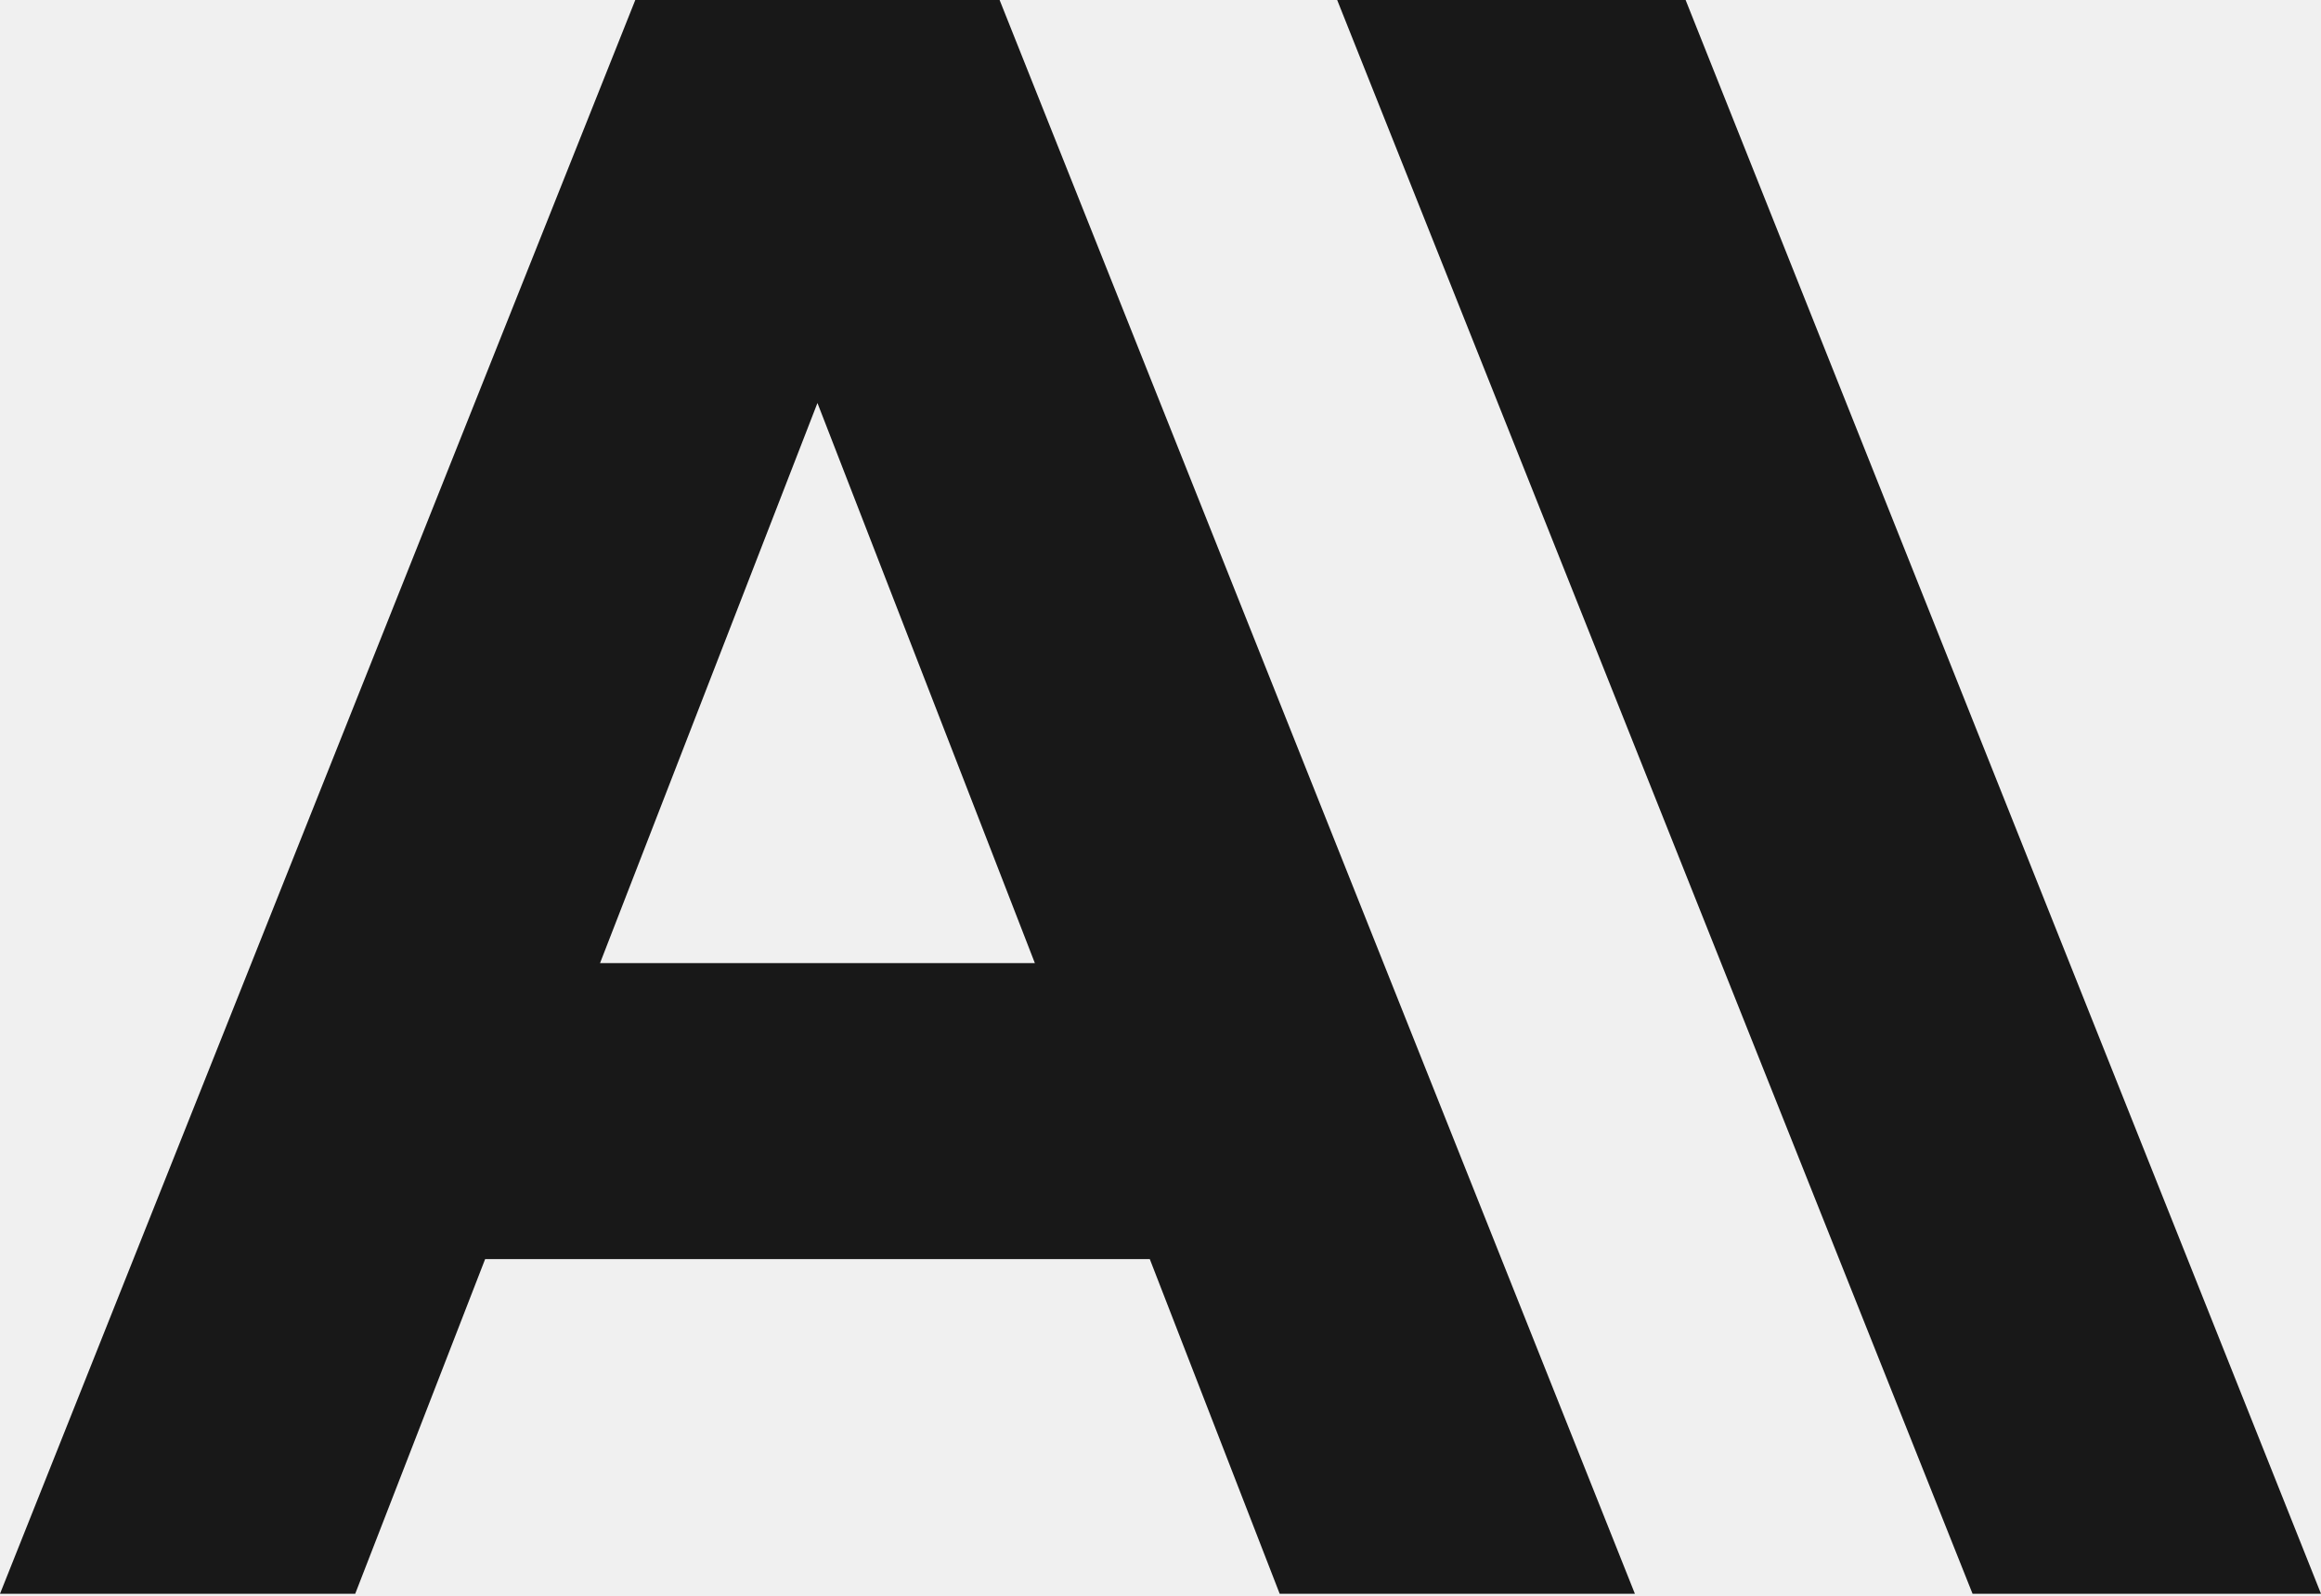
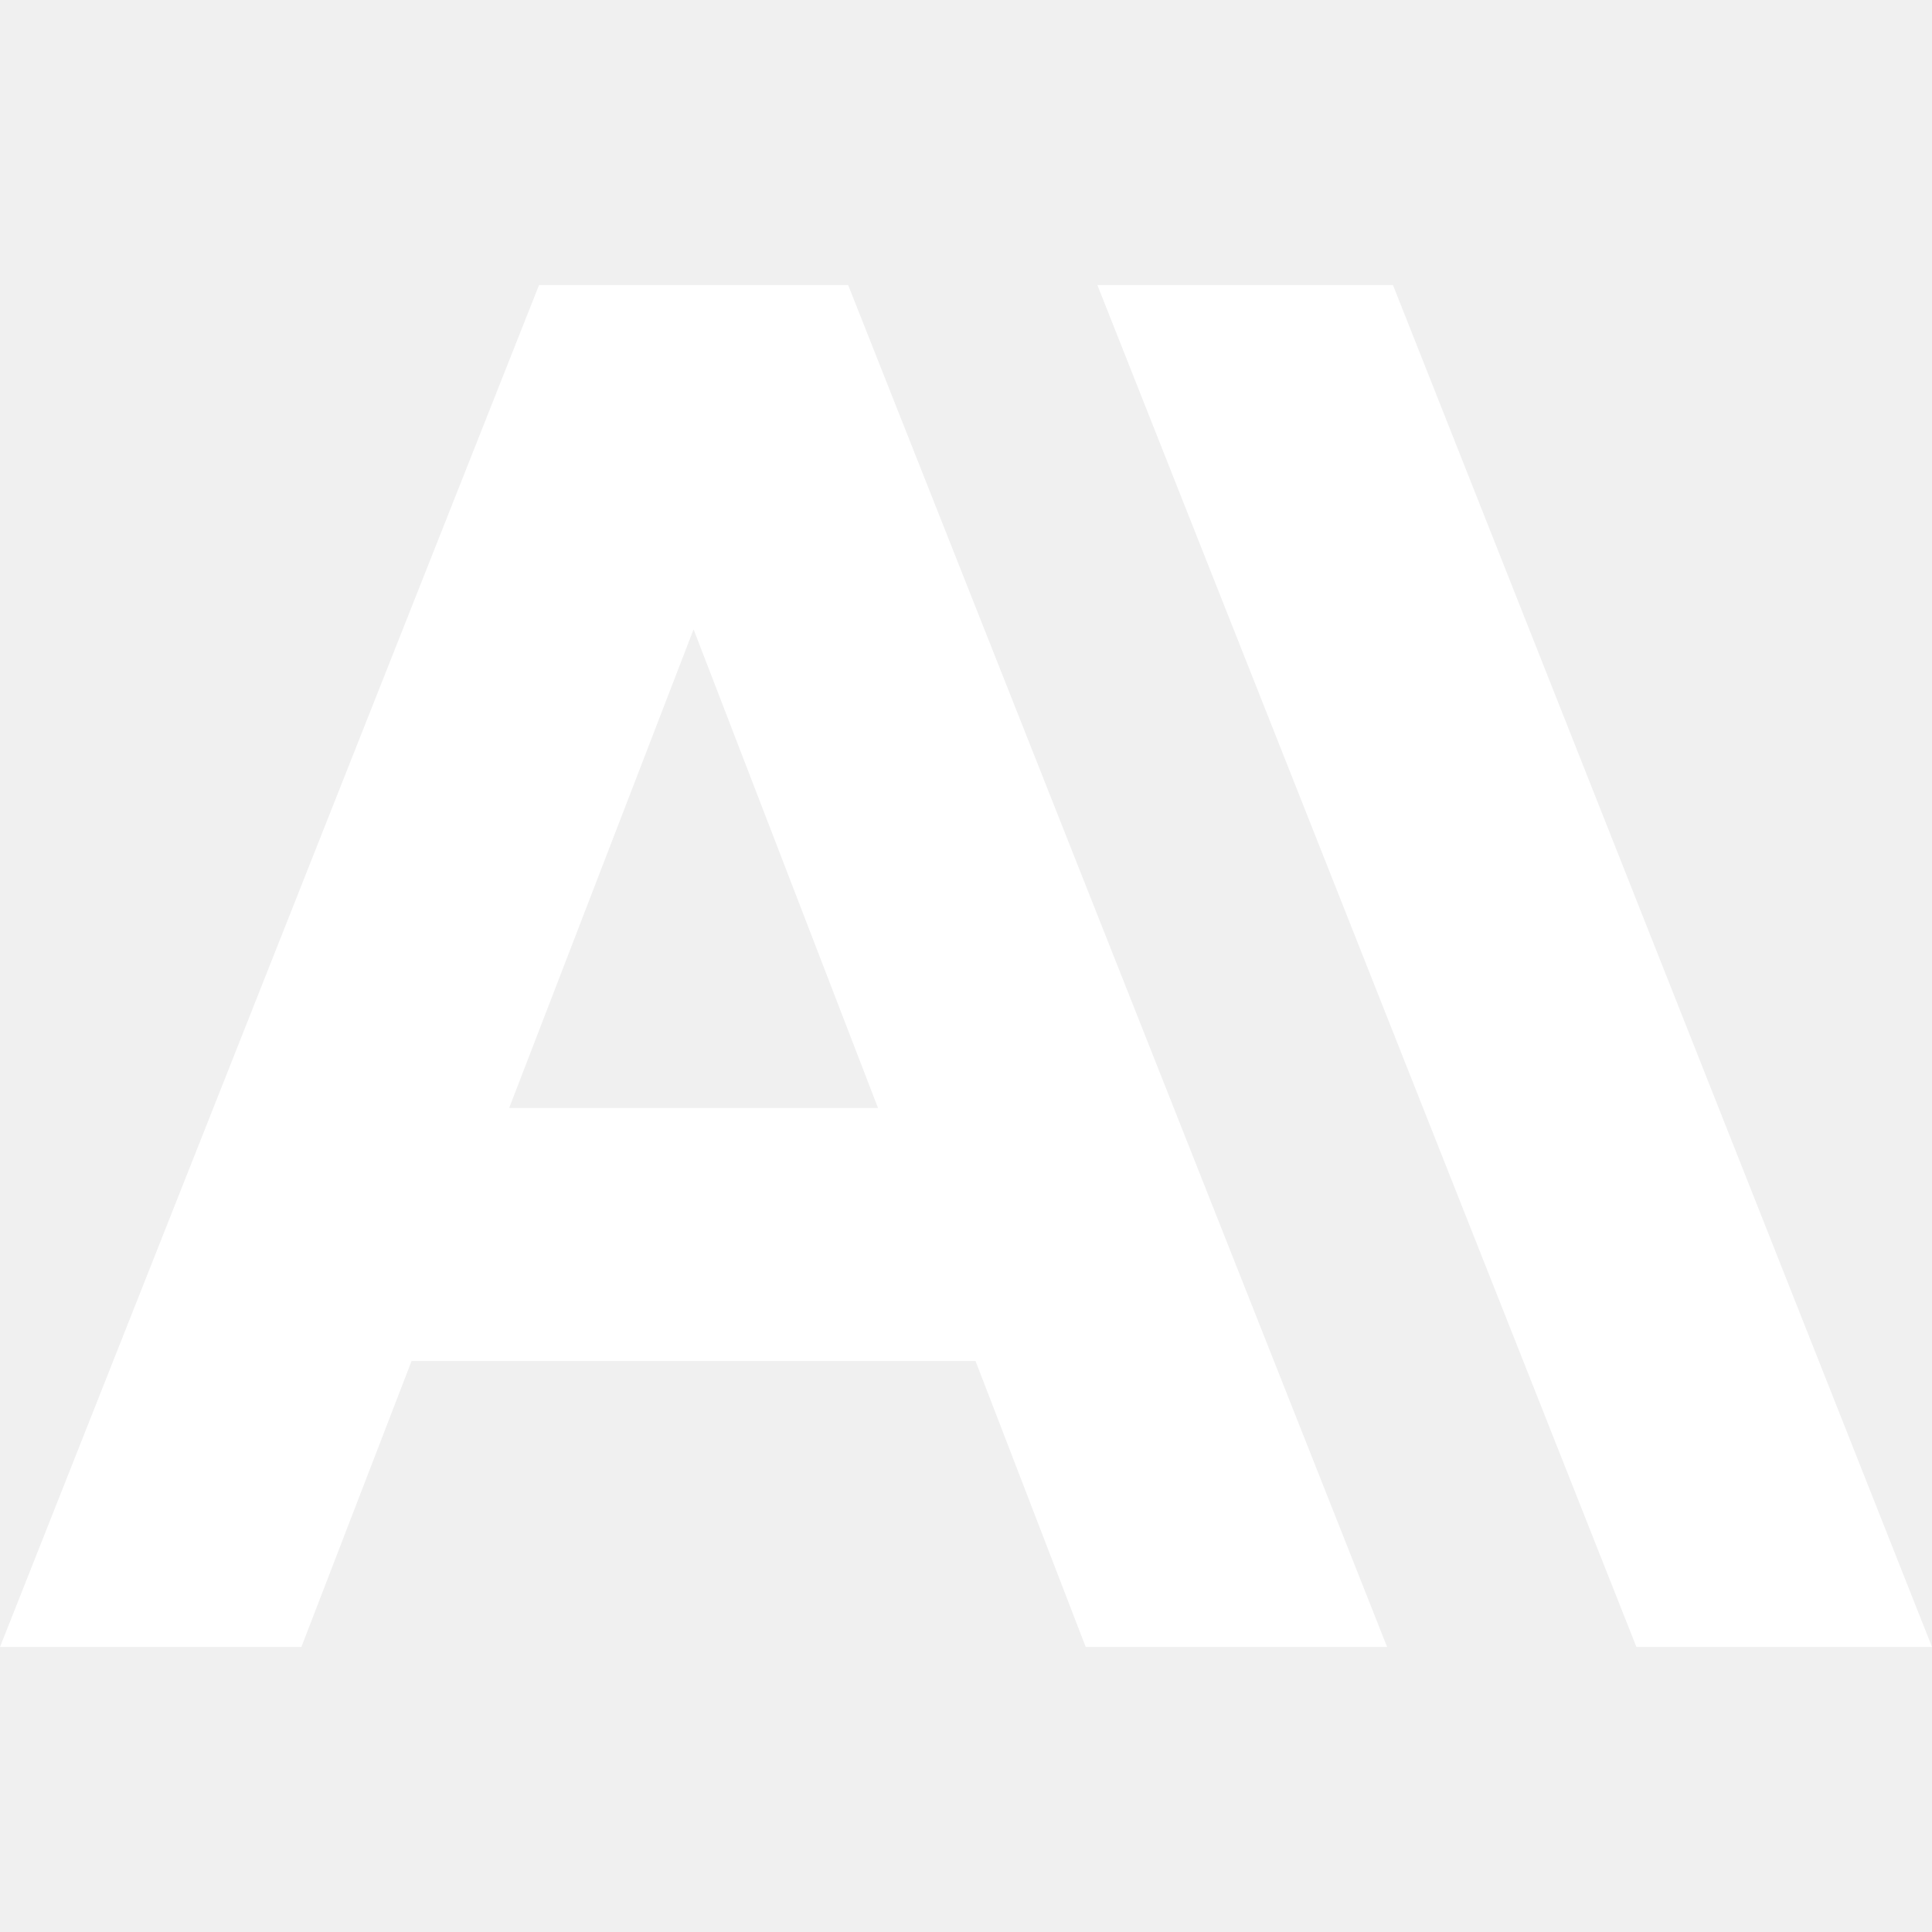
- <svg xmlns="http://www.w3.org/2000/svg" width="256px" height="176px" viewBox="0 0 256 176" version="1.1" preserveAspectRatio="xMidYMid">
-   <g fill="#181818">
-     <path d="M147.487,0 C147.487,0 217.568,175.78 217.568,175.78 C217.568,175.78 256,175.78 256,175.78 C256,175.78 185.919,0 185.919,0 C185.919,0 147.487,0 147.487,0 C147.487,0 147.487,0 147.487,0 Z" />
-     <path d="M66.183,106.221 C66.183,106.221 90.162,44.447 90.162,44.447 C90.162,44.447 114.142,106.221 114.142,106.221 C114.142,106.221 66.183,106.221 66.183,106.221 C66.183,106.221 66.183,106.221 66.183,106.221 Z M70.071,0 C70.071,0 0,175.78 0,175.78 C0,175.78 39.179,175.78 39.179,175.78 C39.179,175.78 53.51,138.866 53.51,138.866 C53.51,138.866 126.818,138.866 126.818,138.866 C126.818,138.866 141.146,175.78 141.146,175.78 C141.146,175.78 180.325,175.78 180.325,175.78 C180.325,175.78 110.254,0 110.254,0 C110.254,0 70.071,0 70.071,0 C70.071,0 70.071,0 70.071,0 Z" />
-   </g>
+ <svg xmlns="http://www.w3.org/2000/svg" fill="#ffffff" role="img" viewBox="0 0 24 24">
+   <path d="M17.304 3.541h-3.672l6.696 16.918H24Zm-10.608 0L0 20.459h3.744l1.369-3.553h7.005l1.369 3.553h3.744L10.536 3.541Zm-.371 10.223 2.291-5.946 2.291 5.946Z" />
</svg>
